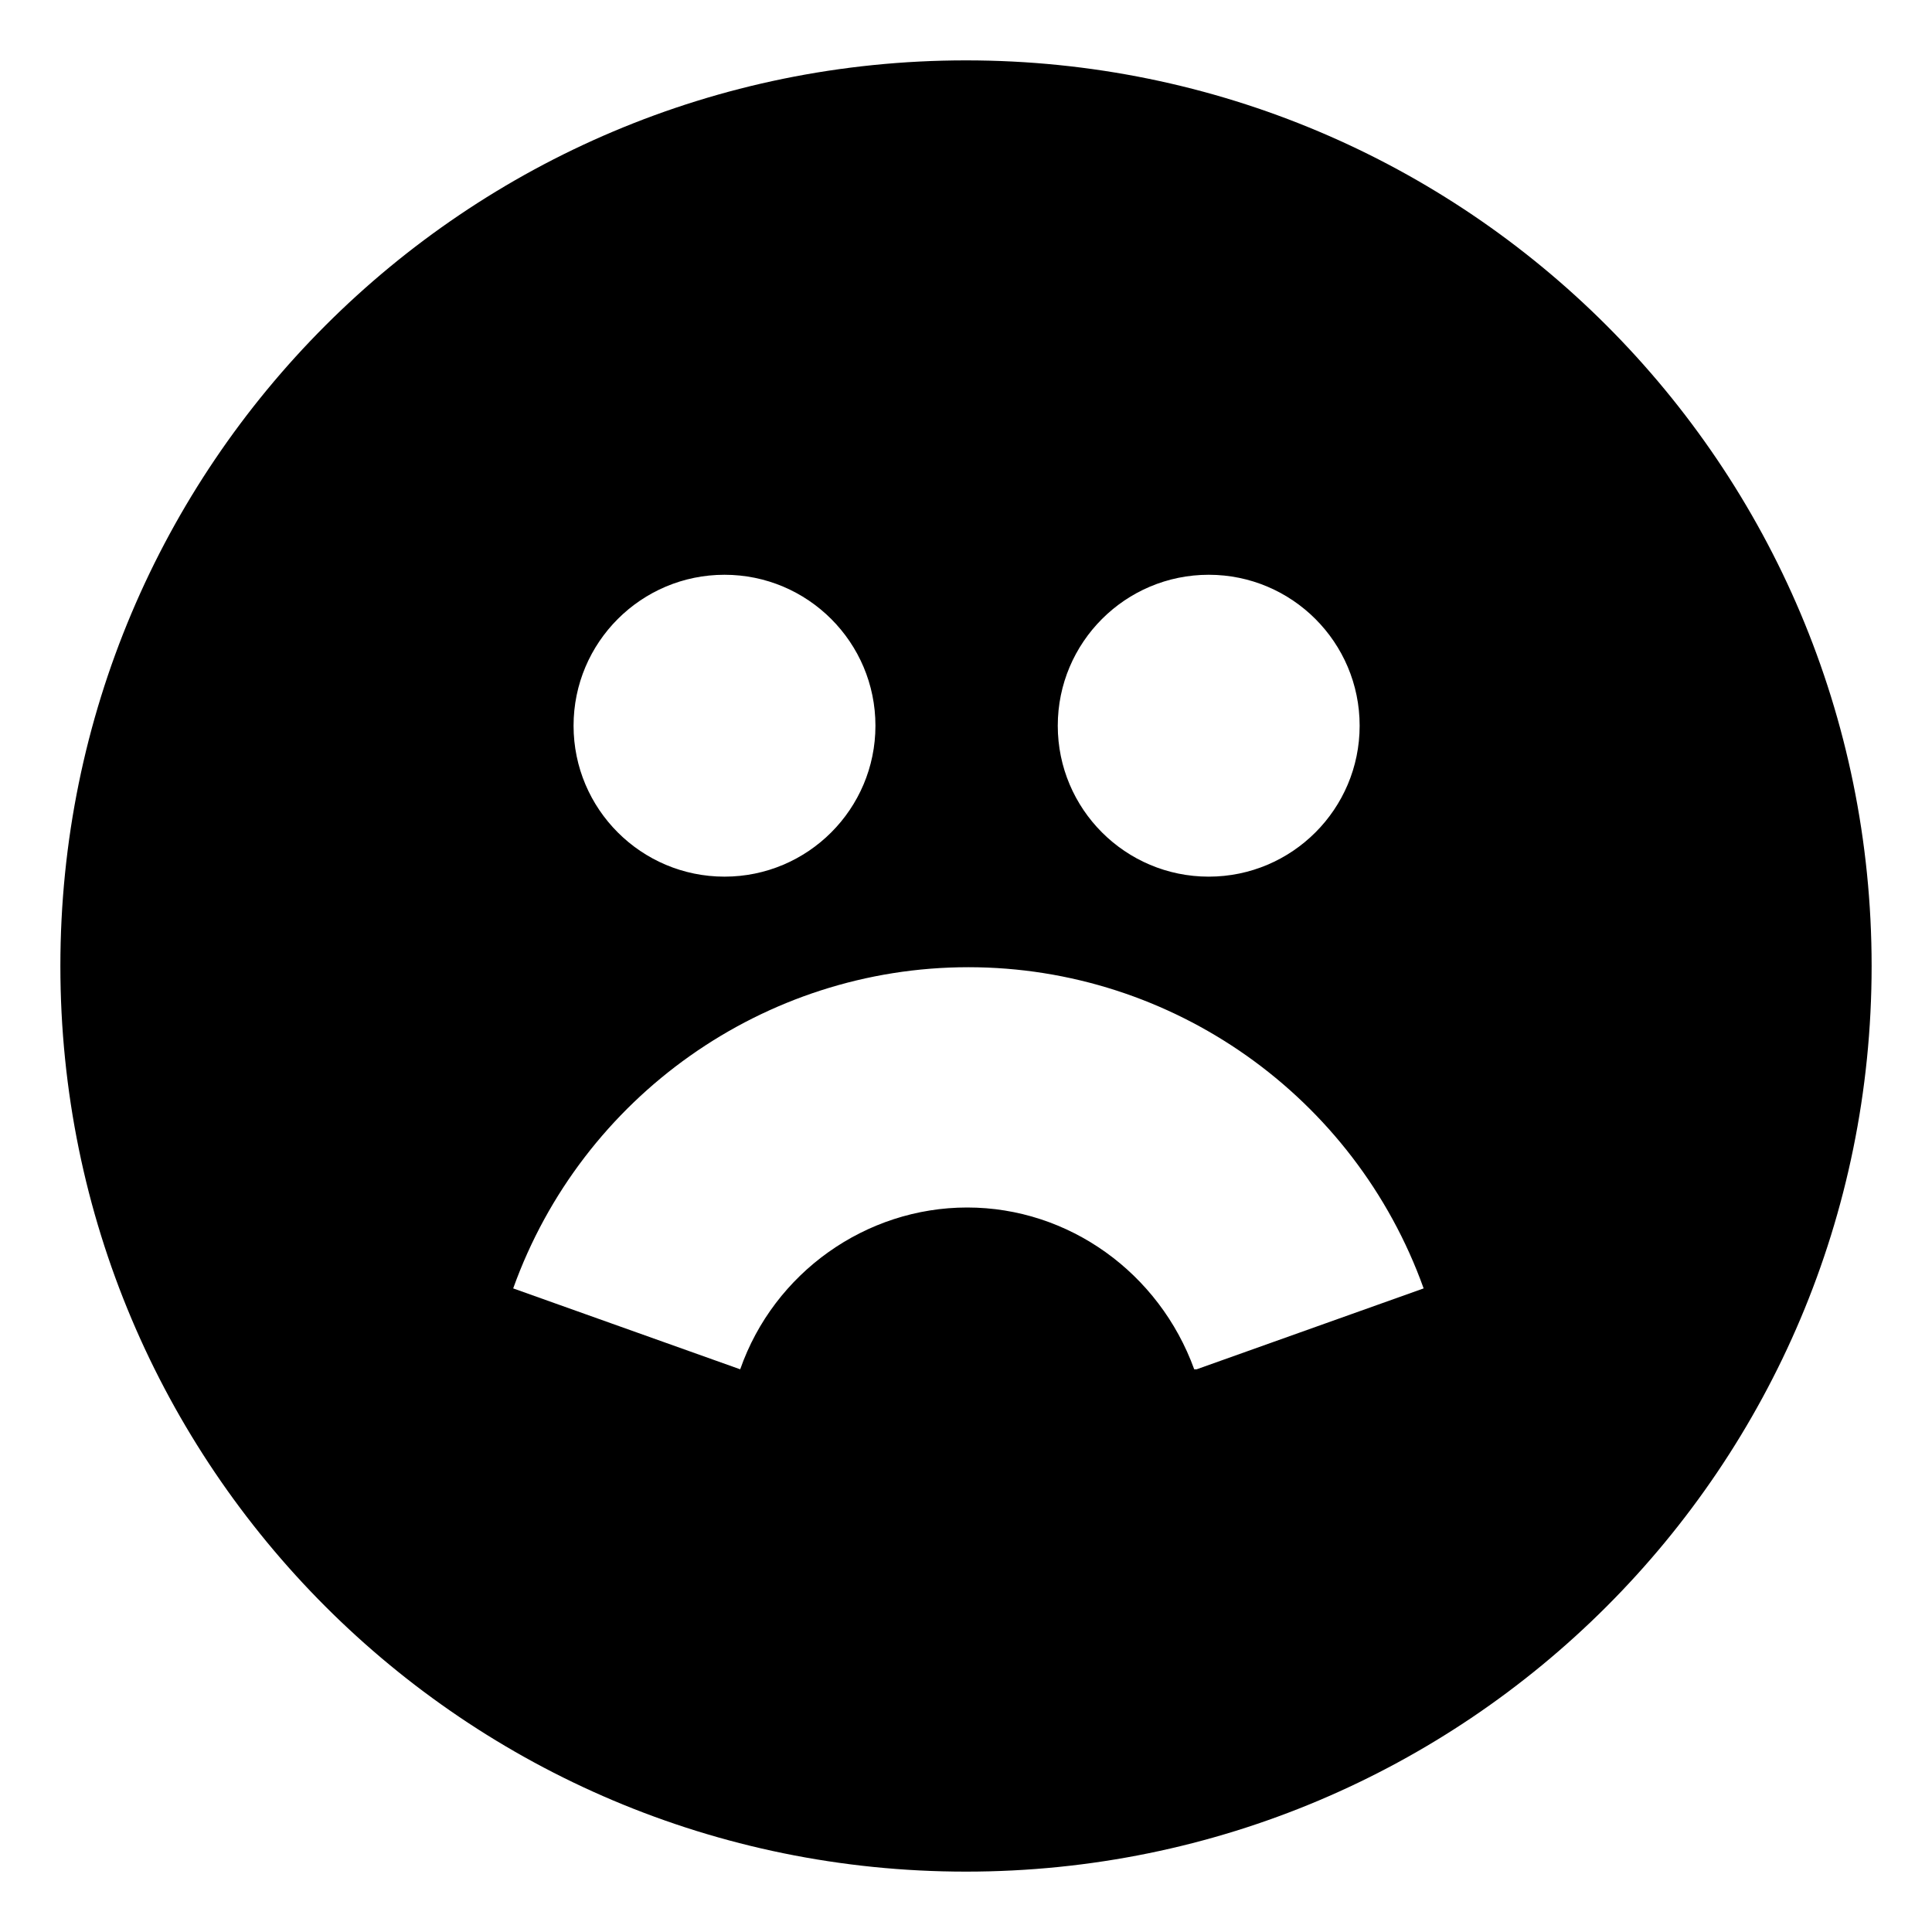
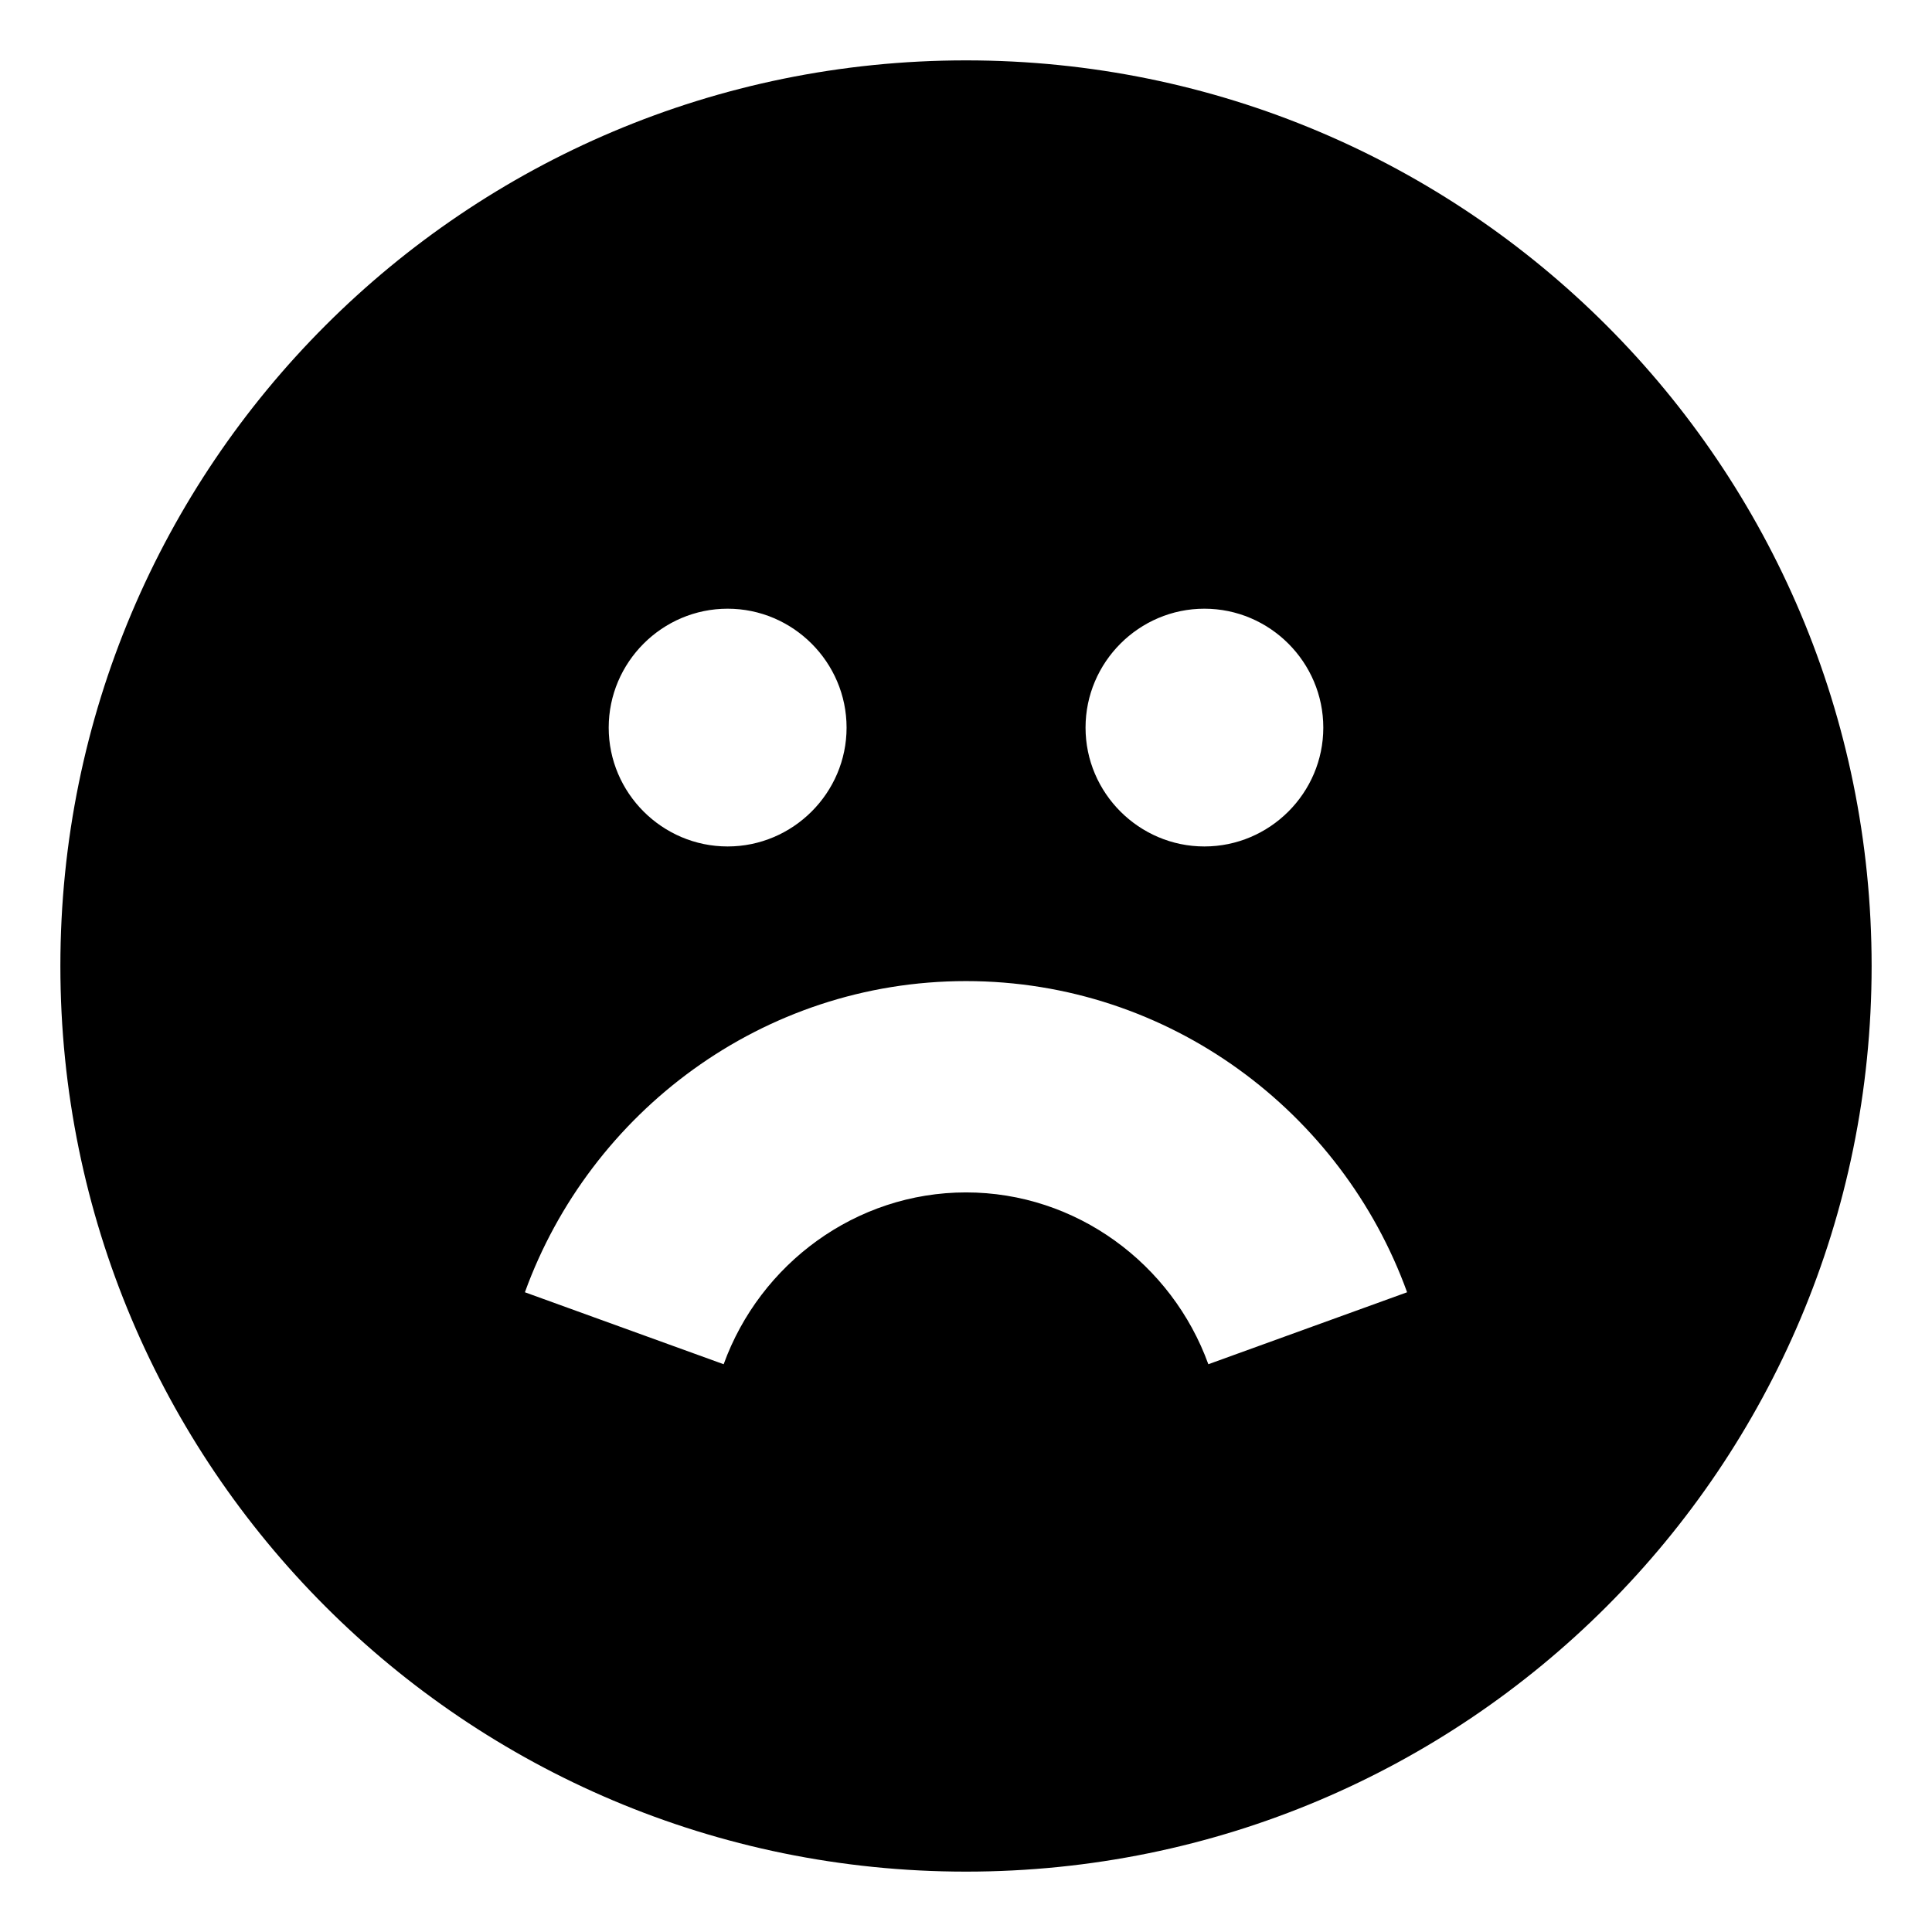
<svg xmlns="http://www.w3.org/2000/svg" viewBox="0 0 16 16">
-   <path d="M8 1C4.13 1 1 4.13 1 8C1 11.87 4.13 15 8 15C11.87 15 15 11.87 15 8C15 4.13 11.87 1 8 1ZM10.01 4.76C10.7 4.76 11.26 5.32 11.26 6.01C11.26 6.7 10.7 7.26 10.01 7.26C9.32 7.26 8.76 6.7 8.76 6.01C8.76 5.32 9.32 4.76 10.01 4.76ZM6 4.76C6.69 4.76 7.25 5.32 7.25 6.01C7.25 6.7 6.69 7.26 6 7.26C5.31 7.26 4.75 6.7 4.75 6.01C4.75 5.32 5.31 4.76 6 4.76ZM9.89 11.34C9.6 10.54 8.85 10 8.01 10C7.17 10 6.41 10.54 6.13 11.34L4.25 10.67C4.82 9.08 6.33 8.01 8.02 8.01C9.71 8.01 11.22 9.08 11.79 10.67L9.91 11.34H9.89Z" class="filled no-stroke" />
+   <path d="M1.103 7.995C1.103 4.185 4.185 1.103 7.995 1.103C11.806 1.103 14.887 4.185 14.887 7.995C14.887 11.806 11.806 14.887 7.995 14.887C4.185 14.887 1.103 11.806 1.103 7.995ZM10.959 6.026C10.959 5.484 10.516 5.041 9.974 5.041C9.433 5.041 8.99 5.484 8.99 6.026C8.99 6.567 9.433 7.01 9.974 7.01C10.516 7.01 10.959 6.567 10.959 6.026ZM7.011 6.026C7.011 5.484 6.567 5.041 6.026 5.041C5.484 5.041 5.041 5.484 5.041 6.026C5.041 6.567 5.484 7.01 6.026 7.01C6.567 7.01 7.011 6.567 7.011 6.026ZM8 8.125C6.314 8.125 4.886 9.213 4.347 10.702L5.993 11.298C6.294 10.467 7.087 9.875 8 9.875C8.914 9.875 9.706 10.467 10.007 11.298L11.653 10.702C11.114 9.213 9.687 8.125 8 8.125Z" class="filled no-stroke" />
  <path d="M8 0.5C3.854 0.5 0.5 3.854 0.5 8C0.5 12.146 3.854 15.5 8 15.5C12.146 15.5 15.5 12.146 15.5 8C15.5 3.854 12.146 0.5 8 0.5ZM8 2.059C11.609 2.059 14.008 4.625 14.008 8C14.008 10.404 11.964 14.014 8 14.014C4.182 14.014 1.991 11.114 1.991 8C1.991 5.397 3.702 2.059 8 2.059Z" class="filled no-stroke" />
</svg>
